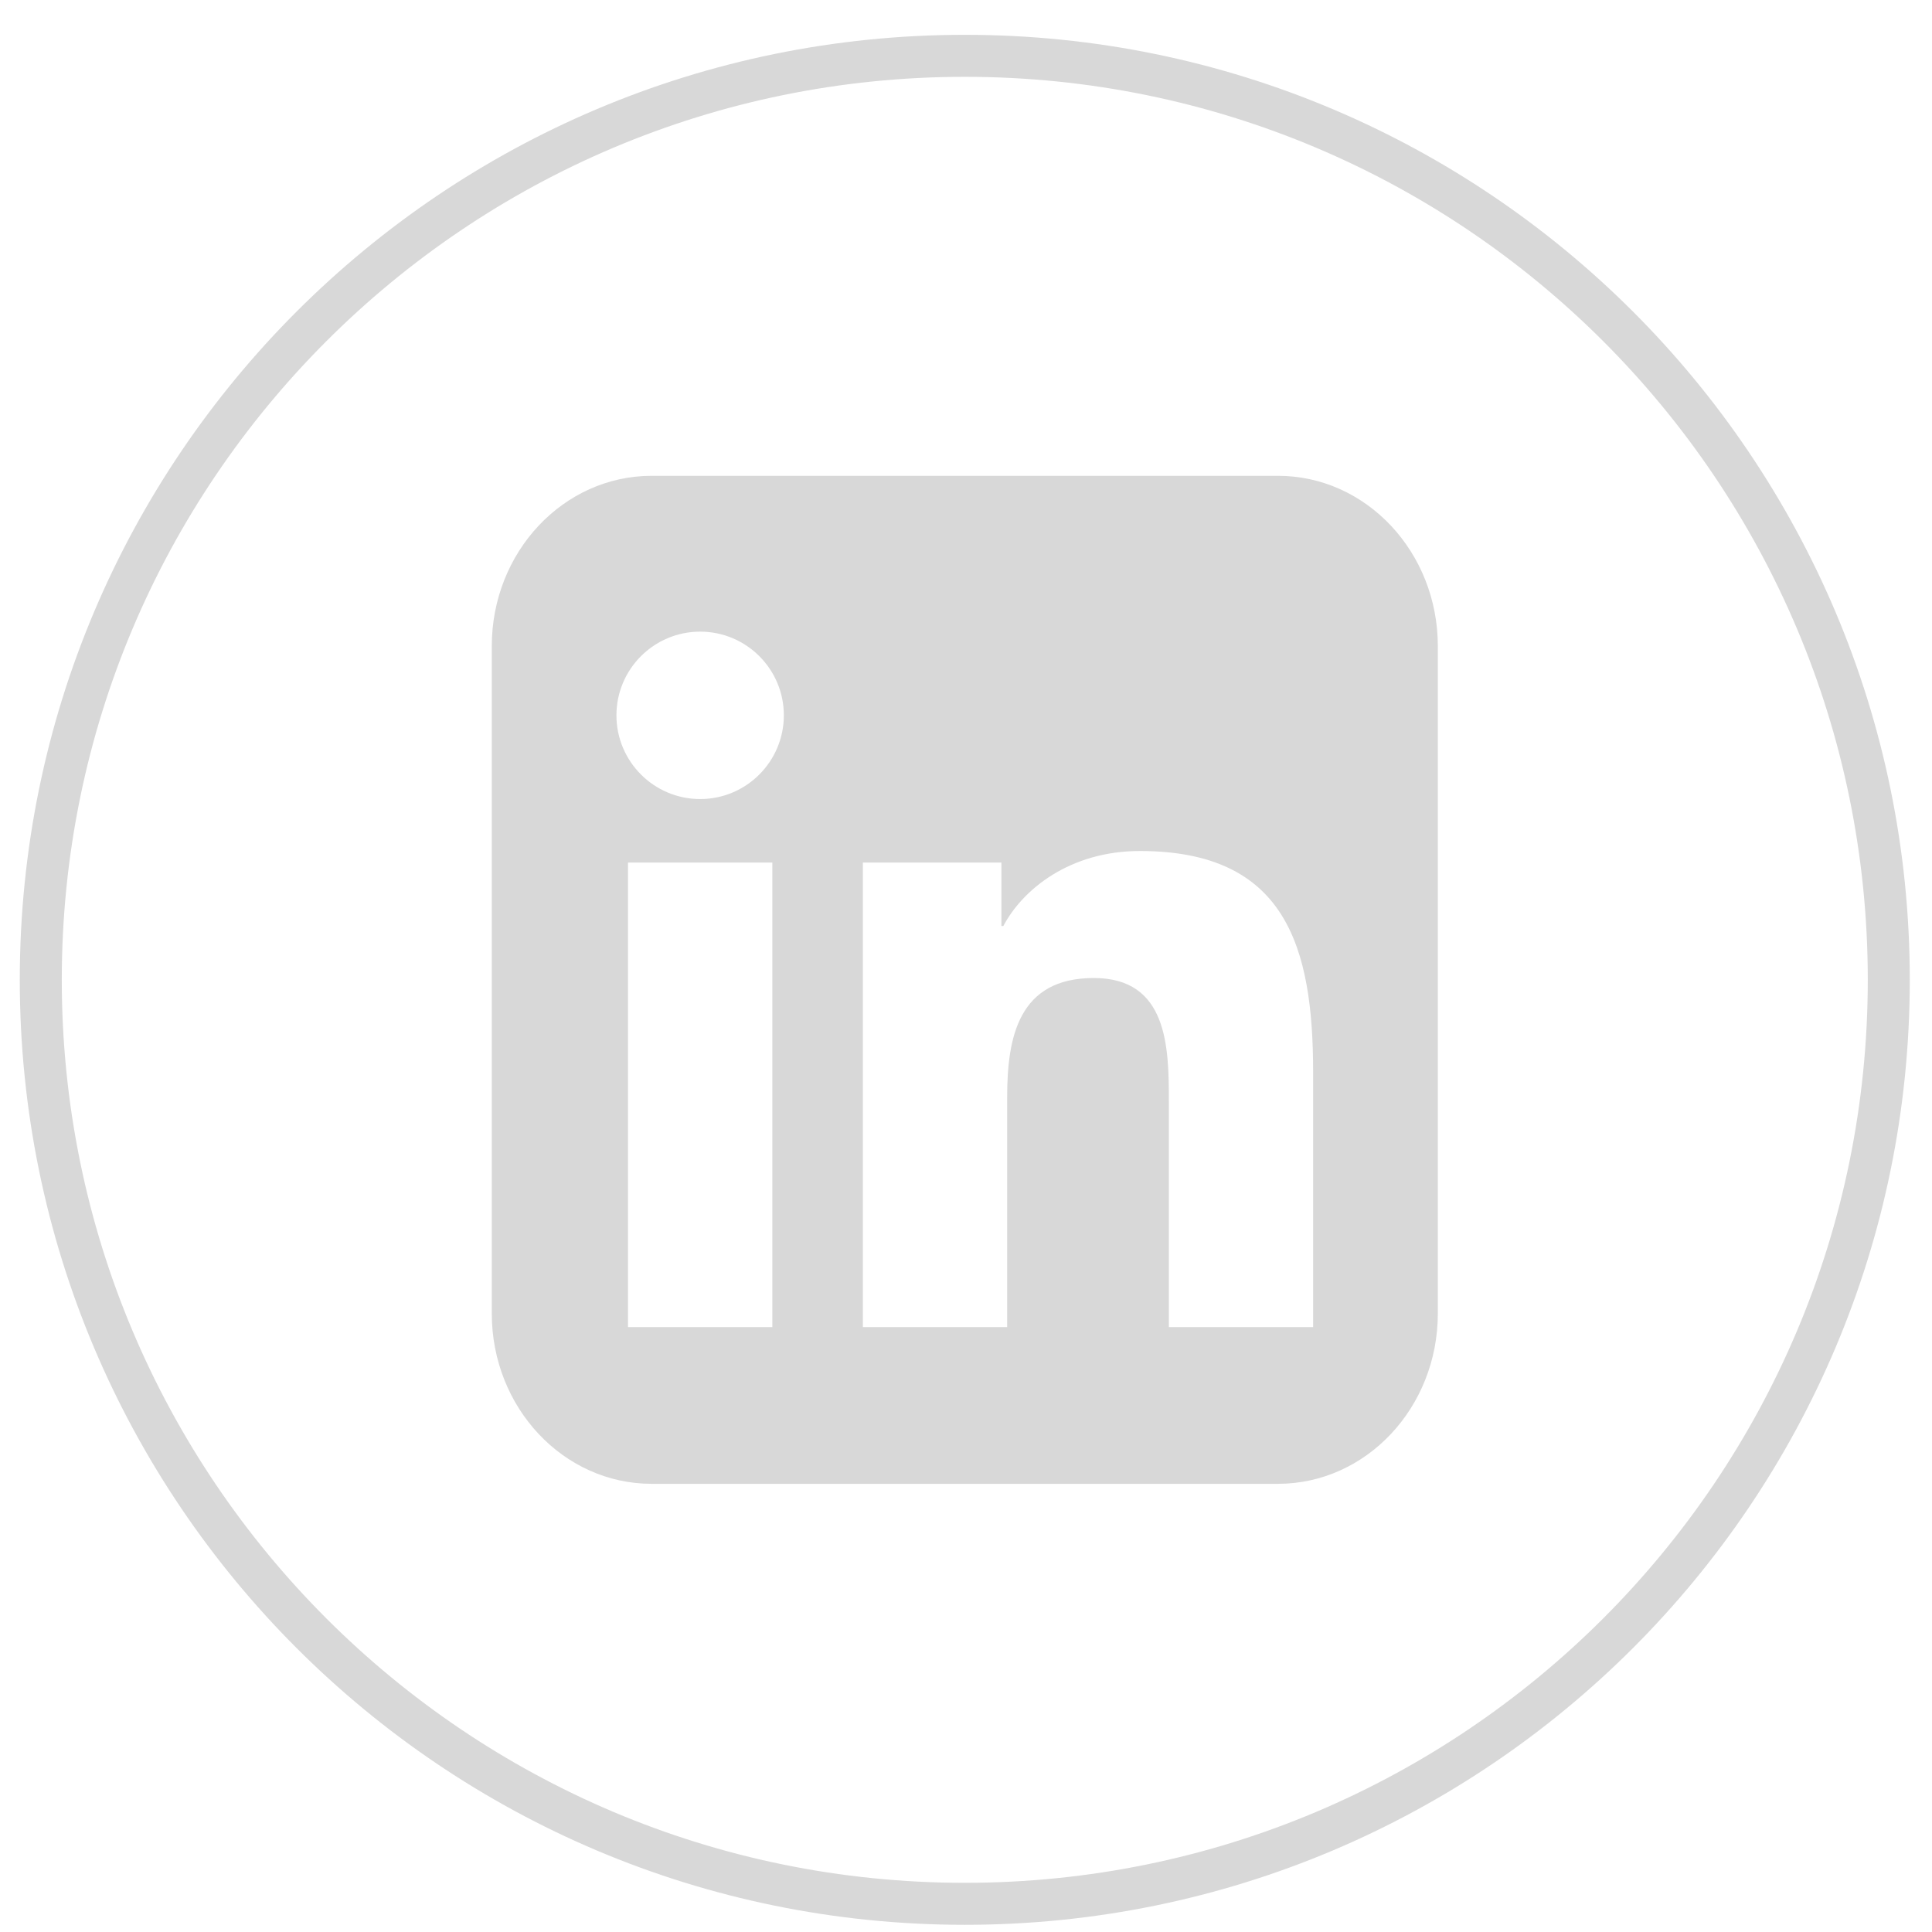
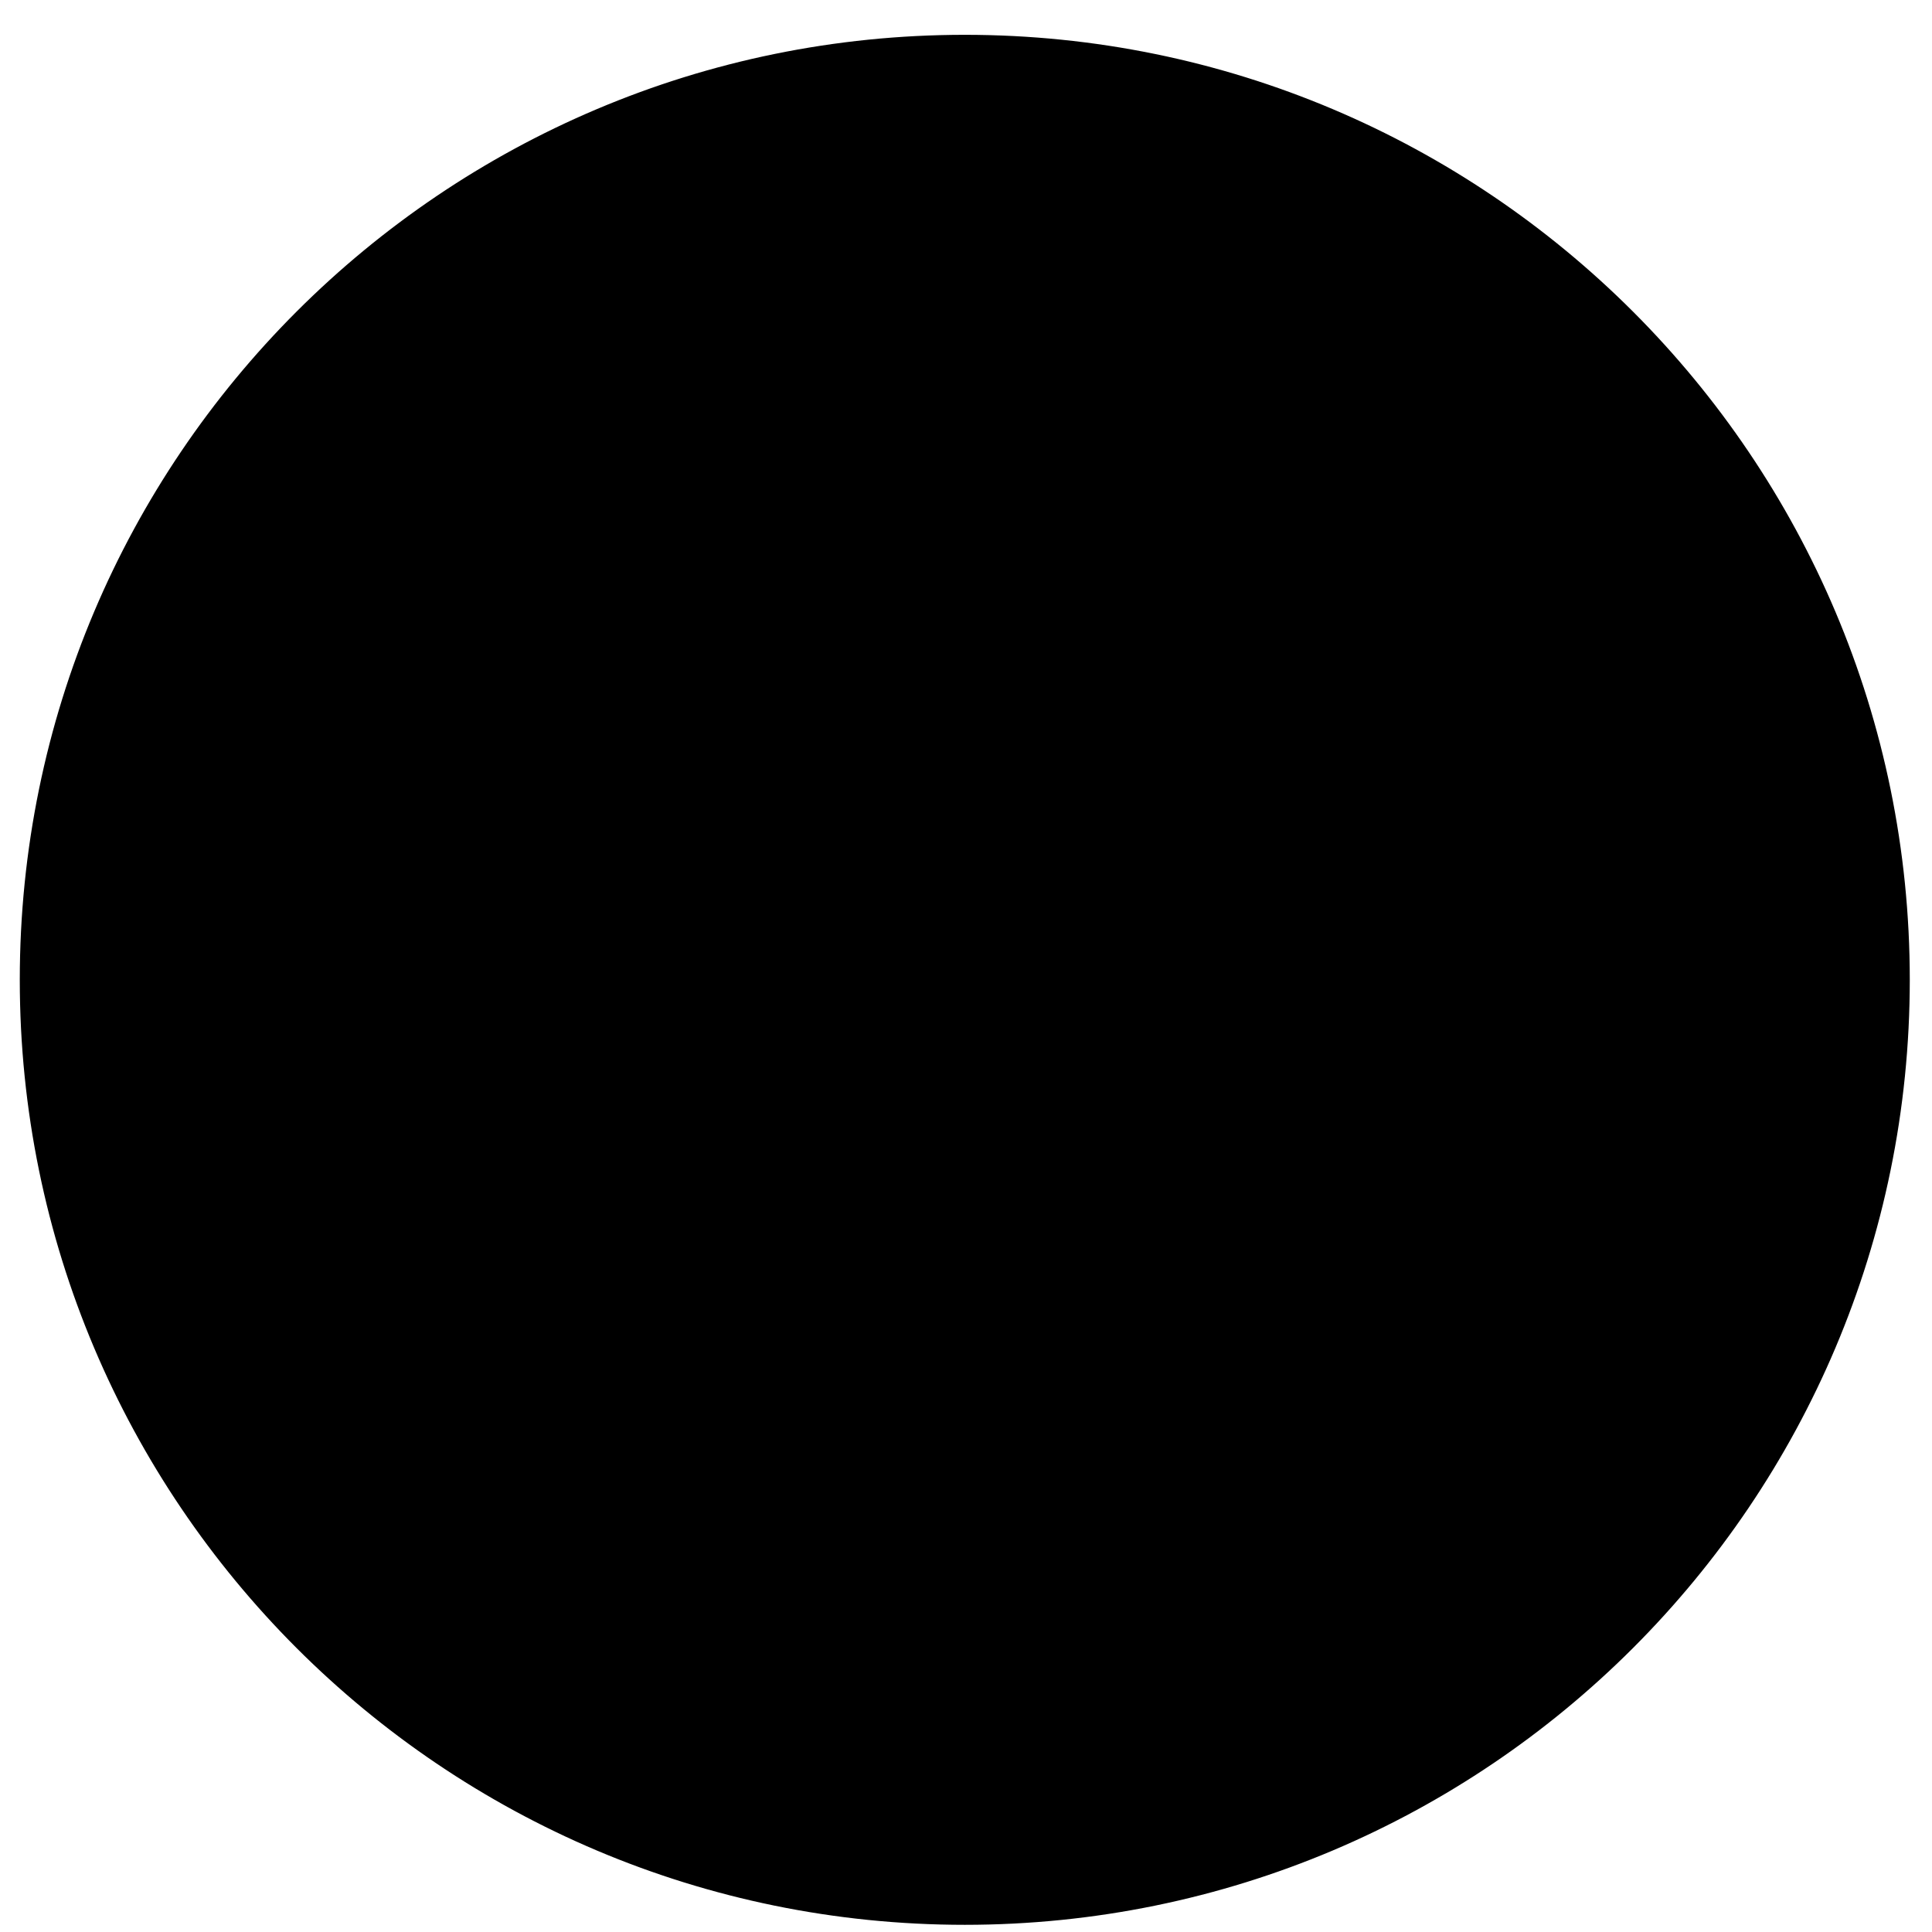
<svg xmlns="http://www.w3.org/2000/svg" width="46px" height="46px" viewBox="0 0 46 46" version="1.1">
  <defs />
-   <g id="Page-1" stroke="none" stroke-width="1" fill="none" fill-rule="evenodd">
+   <g id="Page-1" stroke-width="1" fill-rule="evenodd">
    <g id="LinkedIn" transform="translate(0, 1)">
-       <circle id="Oval-1" stroke="#D8D8D8" cx="22.971" cy="22.329" r="22" />
-       <path d="M34.234,30.273 L34.234,14.385 C34.234,12.145 32.529,10.329 30.427,10.329 L15.516,10.329 C13.413,10.329 11.709,12.145 11.709,14.385 L11.709,30.273 C11.709,32.513 13.413,34.329 15.516,34.329 L30.427,34.329 C32.529,34.329 34.234,32.513 34.234,30.273 L34.234,30.273 Z M14.952,19.537 L18.389,19.537 L18.389,30.598 L14.952,30.598 L14.952,19.537 Z M18.663,16.031 C18.663,17.131 17.77,18.025 16.671,18.025 C15.57,18.025 14.677,17.131 14.677,16.031 C14.677,14.932 15.57,14.039 16.671,14.039 C17.77,14.039 18.663,14.932 18.663,16.031 L18.663,16.031 Z M31.265,30.598 L27.83,30.598 L27.83,25.219 C27.83,23.936 27.806,22.286 26.043,22.286 C24.255,22.286 23.98,23.683 23.98,25.126 L23.98,30.598 L20.545,30.598 L20.545,19.537 L23.843,19.537 L23.843,21.048 L23.889,21.048 C24.348,20.178 25.469,19.262 27.141,19.262 C30.622,19.262 31.265,21.553 31.265,24.531 L31.265,30.598 L31.265,30.598 Z" id="Fill-4" fill="#D8D8D8" />
+       <circle id="Oval-1" stroke="currentColor" cx="22.971" cy="22.329" r="22" />
+       <path d="M34.234,30.273 L34.234,14.385 C34.234,12.145 32.529,10.329 30.427,10.329 L15.516,10.329 C13.413,10.329 11.709,12.145 11.709,14.385 L11.709,30.273 C11.709,32.513 13.413,34.329 15.516,34.329 L30.427,34.329 C32.529,34.329 34.234,32.513 34.234,30.273 L34.234,30.273 Z M14.952,19.537 L18.389,19.537 L18.389,30.598 L14.952,30.598 L14.952,19.537 Z M18.663,16.031 C18.663,17.131 17.77,18.025 16.671,18.025 C15.57,18.025 14.677,17.131 14.677,16.031 C14.677,14.932 15.57,14.039 16.671,14.039 C17.77,14.039 18.663,14.932 18.663,16.031 L18.663,16.031 Z M31.265,30.598 L27.83,30.598 L27.83,25.219 C27.83,23.936 27.806,22.286 26.043,22.286 C24.255,22.286 23.98,23.683 23.98,25.126 L23.98,30.598 L20.545,30.598 L20.545,19.537 L23.843,19.537 L23.843,21.048 L23.889,21.048 C24.348,20.178 25.469,19.262 27.141,19.262 C30.622,19.262 31.265,21.553 31.265,24.531 L31.265,30.598 L31.265,30.598 Z" id="Fill-4" fill="currentColor" />
    </g>
  </g>
</svg>
